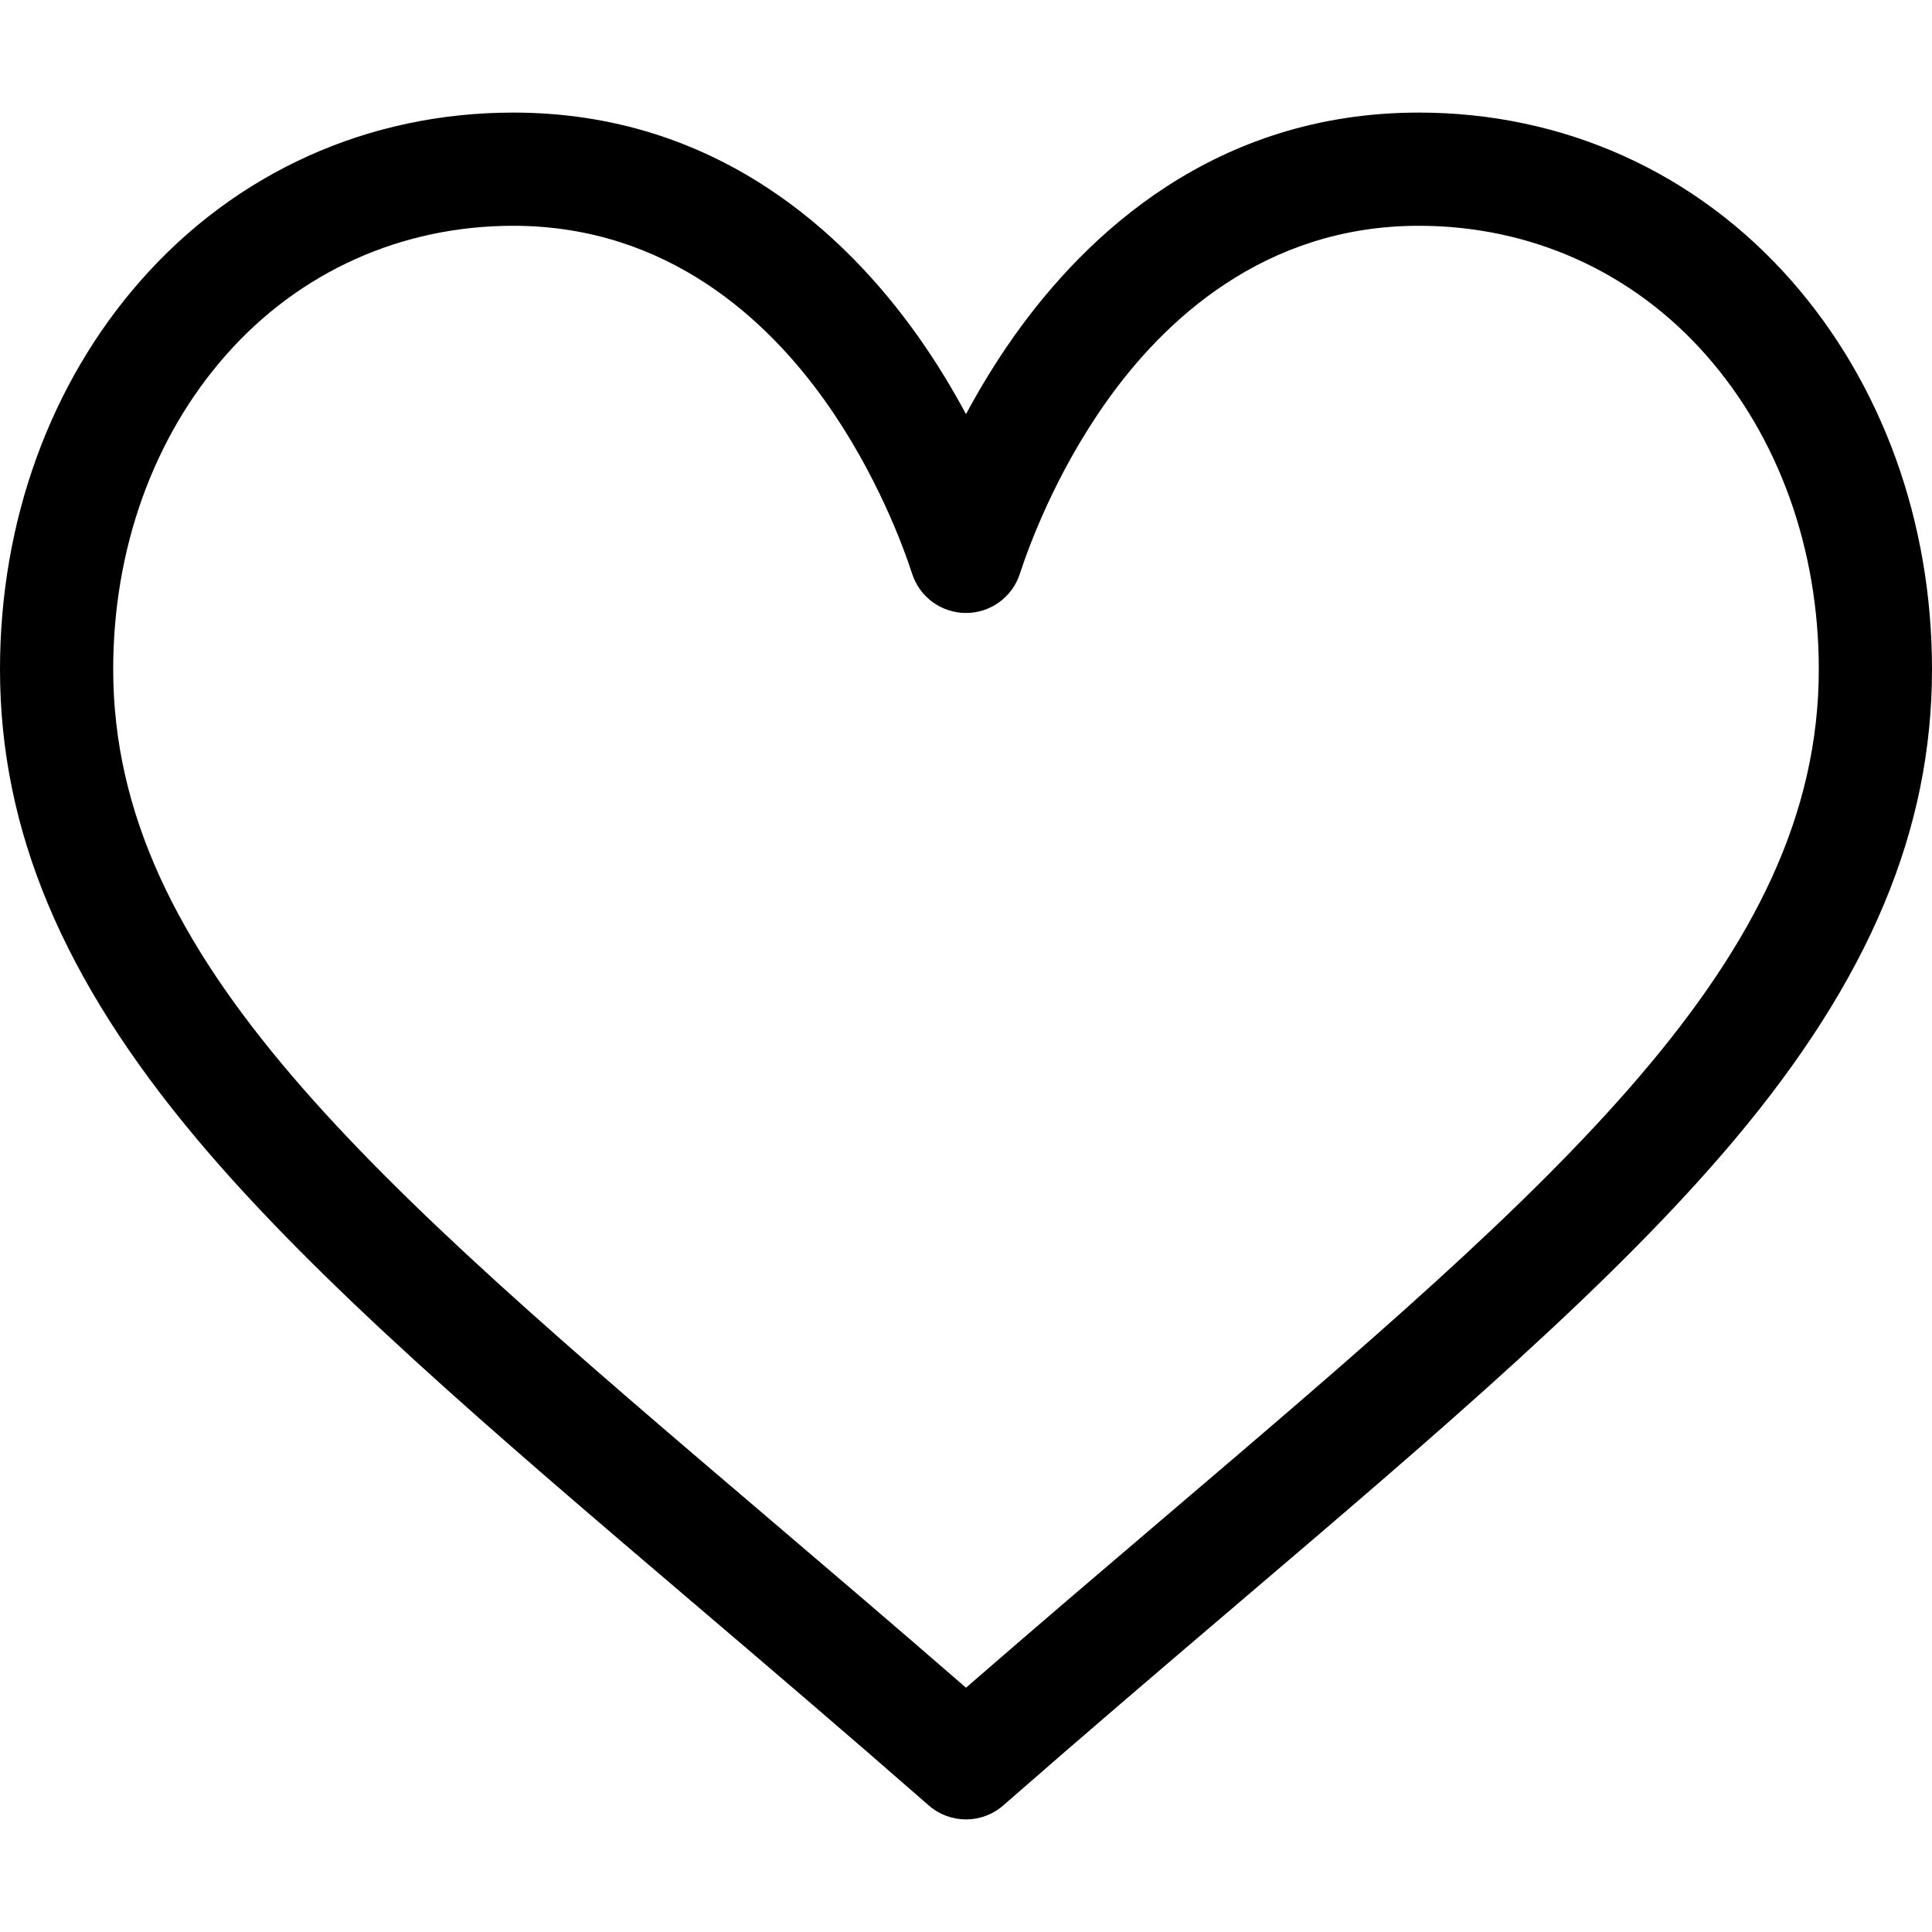
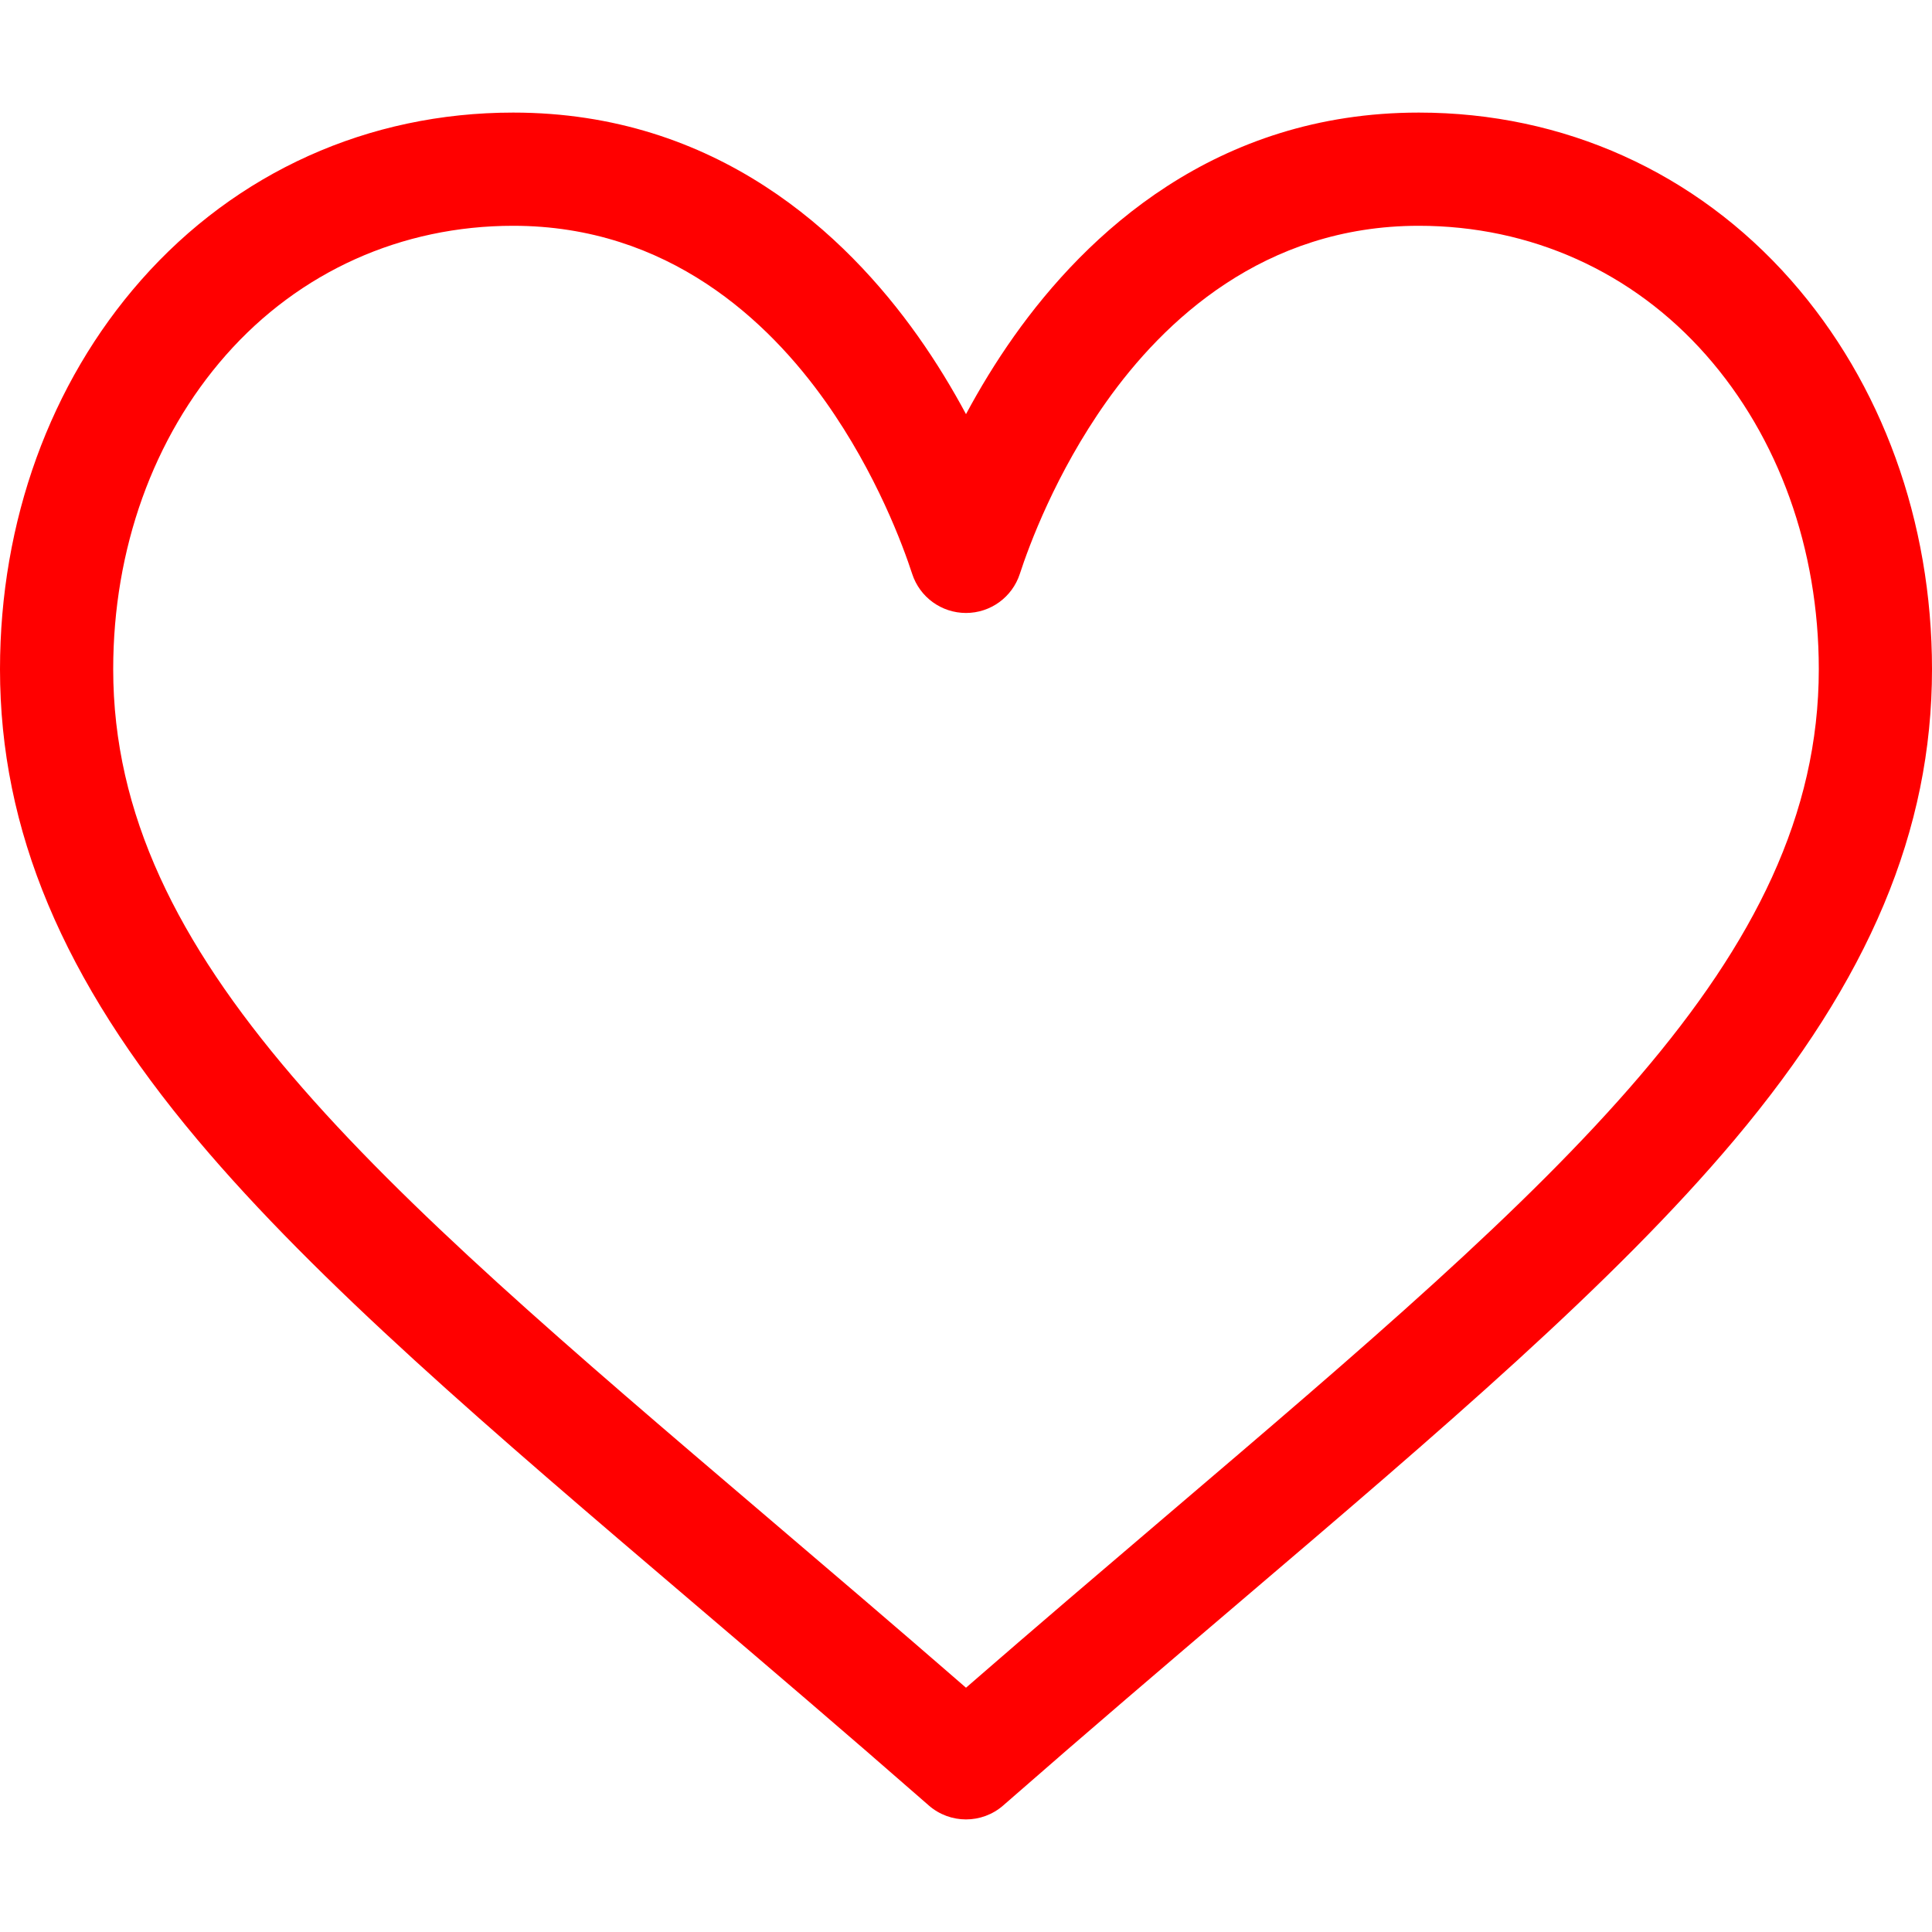
- <svg xmlns="http://www.w3.org/2000/svg" version="1.1" id="Capa_1" x="0px" y="0px" viewBox="0 0 512 512" style="enable-background:new 0 0 512 512;" xml:space="preserve">
+ <svg xmlns="http://www.w3.org/2000/svg" version="1.1" id="Capa_1" x="0px" y="0px" viewBox="0 0 512 512" style="enable-background:new 0 0 512 512;fill: red" xml:space="preserve">
  <g>
    <g>
      <path d="M474.644,74.27C449.391,45.616,414.358,29.836,376,29.836c-53.948,0-88.103,32.22-107.255,59.25    c-4.969,7.014-9.196,14.047-12.745,20.665c-3.549-6.618-7.775-13.651-12.745-20.665c-19.152-27.03-53.307-59.25-107.255-59.25    c-38.358,0-73.391,15.781-98.645,44.435C13.267,101.605,0,138.213,0,177.351c0,42.603,16.633,82.228,52.345,124.7    c31.917,37.96,77.834,77.088,131.005,122.397c19.813,16.884,40.302,34.344,62.115,53.429l0.655,0.574    c2.828,2.476,6.354,3.713,9.88,3.713s7.052-1.238,9.88-3.713l0.655-0.574c21.813-19.085,42.302-36.544,62.118-53.431    c53.168-45.306,99.085-84.434,131.002-122.395C495.367,259.578,512,219.954,512,177.351    C512,138.213,498.733,101.605,474.644,74.27z M309.193,401.614c-17.08,14.554-34.658,29.533-53.193,45.646    c-18.534-16.111-36.113-31.091-53.196-45.648C98.745,312.939,30,254.358,30,177.351c0-31.83,10.605-61.394,29.862-83.245    C79.34,72.007,106.379,59.836,136,59.836c41.129,0,67.716,25.338,82.776,46.594c13.509,19.064,20.558,38.282,22.962,45.659    c2.011,6.175,7.768,10.354,14.262,10.354c6.494,0,12.251-4.179,14.262-10.354c2.404-7.377,9.453-26.595,22.962-45.66    c15.06-21.255,41.647-46.593,82.776-46.593c29.621,0,56.66,12.171,76.137,34.27C471.395,115.957,482,145.521,482,177.351    C482,254.358,413.255,312.939,309.193,401.614z" />
    </g>
  </g>
  <g>
</g>
  <g>
</g>
  <g>
</g>
  <g>
</g>
  <g>
</g>
  <g>
</g>
  <g>
</g>
  <g>
</g>
  <g>
</g>
  <g>
</g>
  <g>
</g>
  <g>
</g>
  <g>
</g>
  <g>
</g>
  <g>
</g>
</svg>
